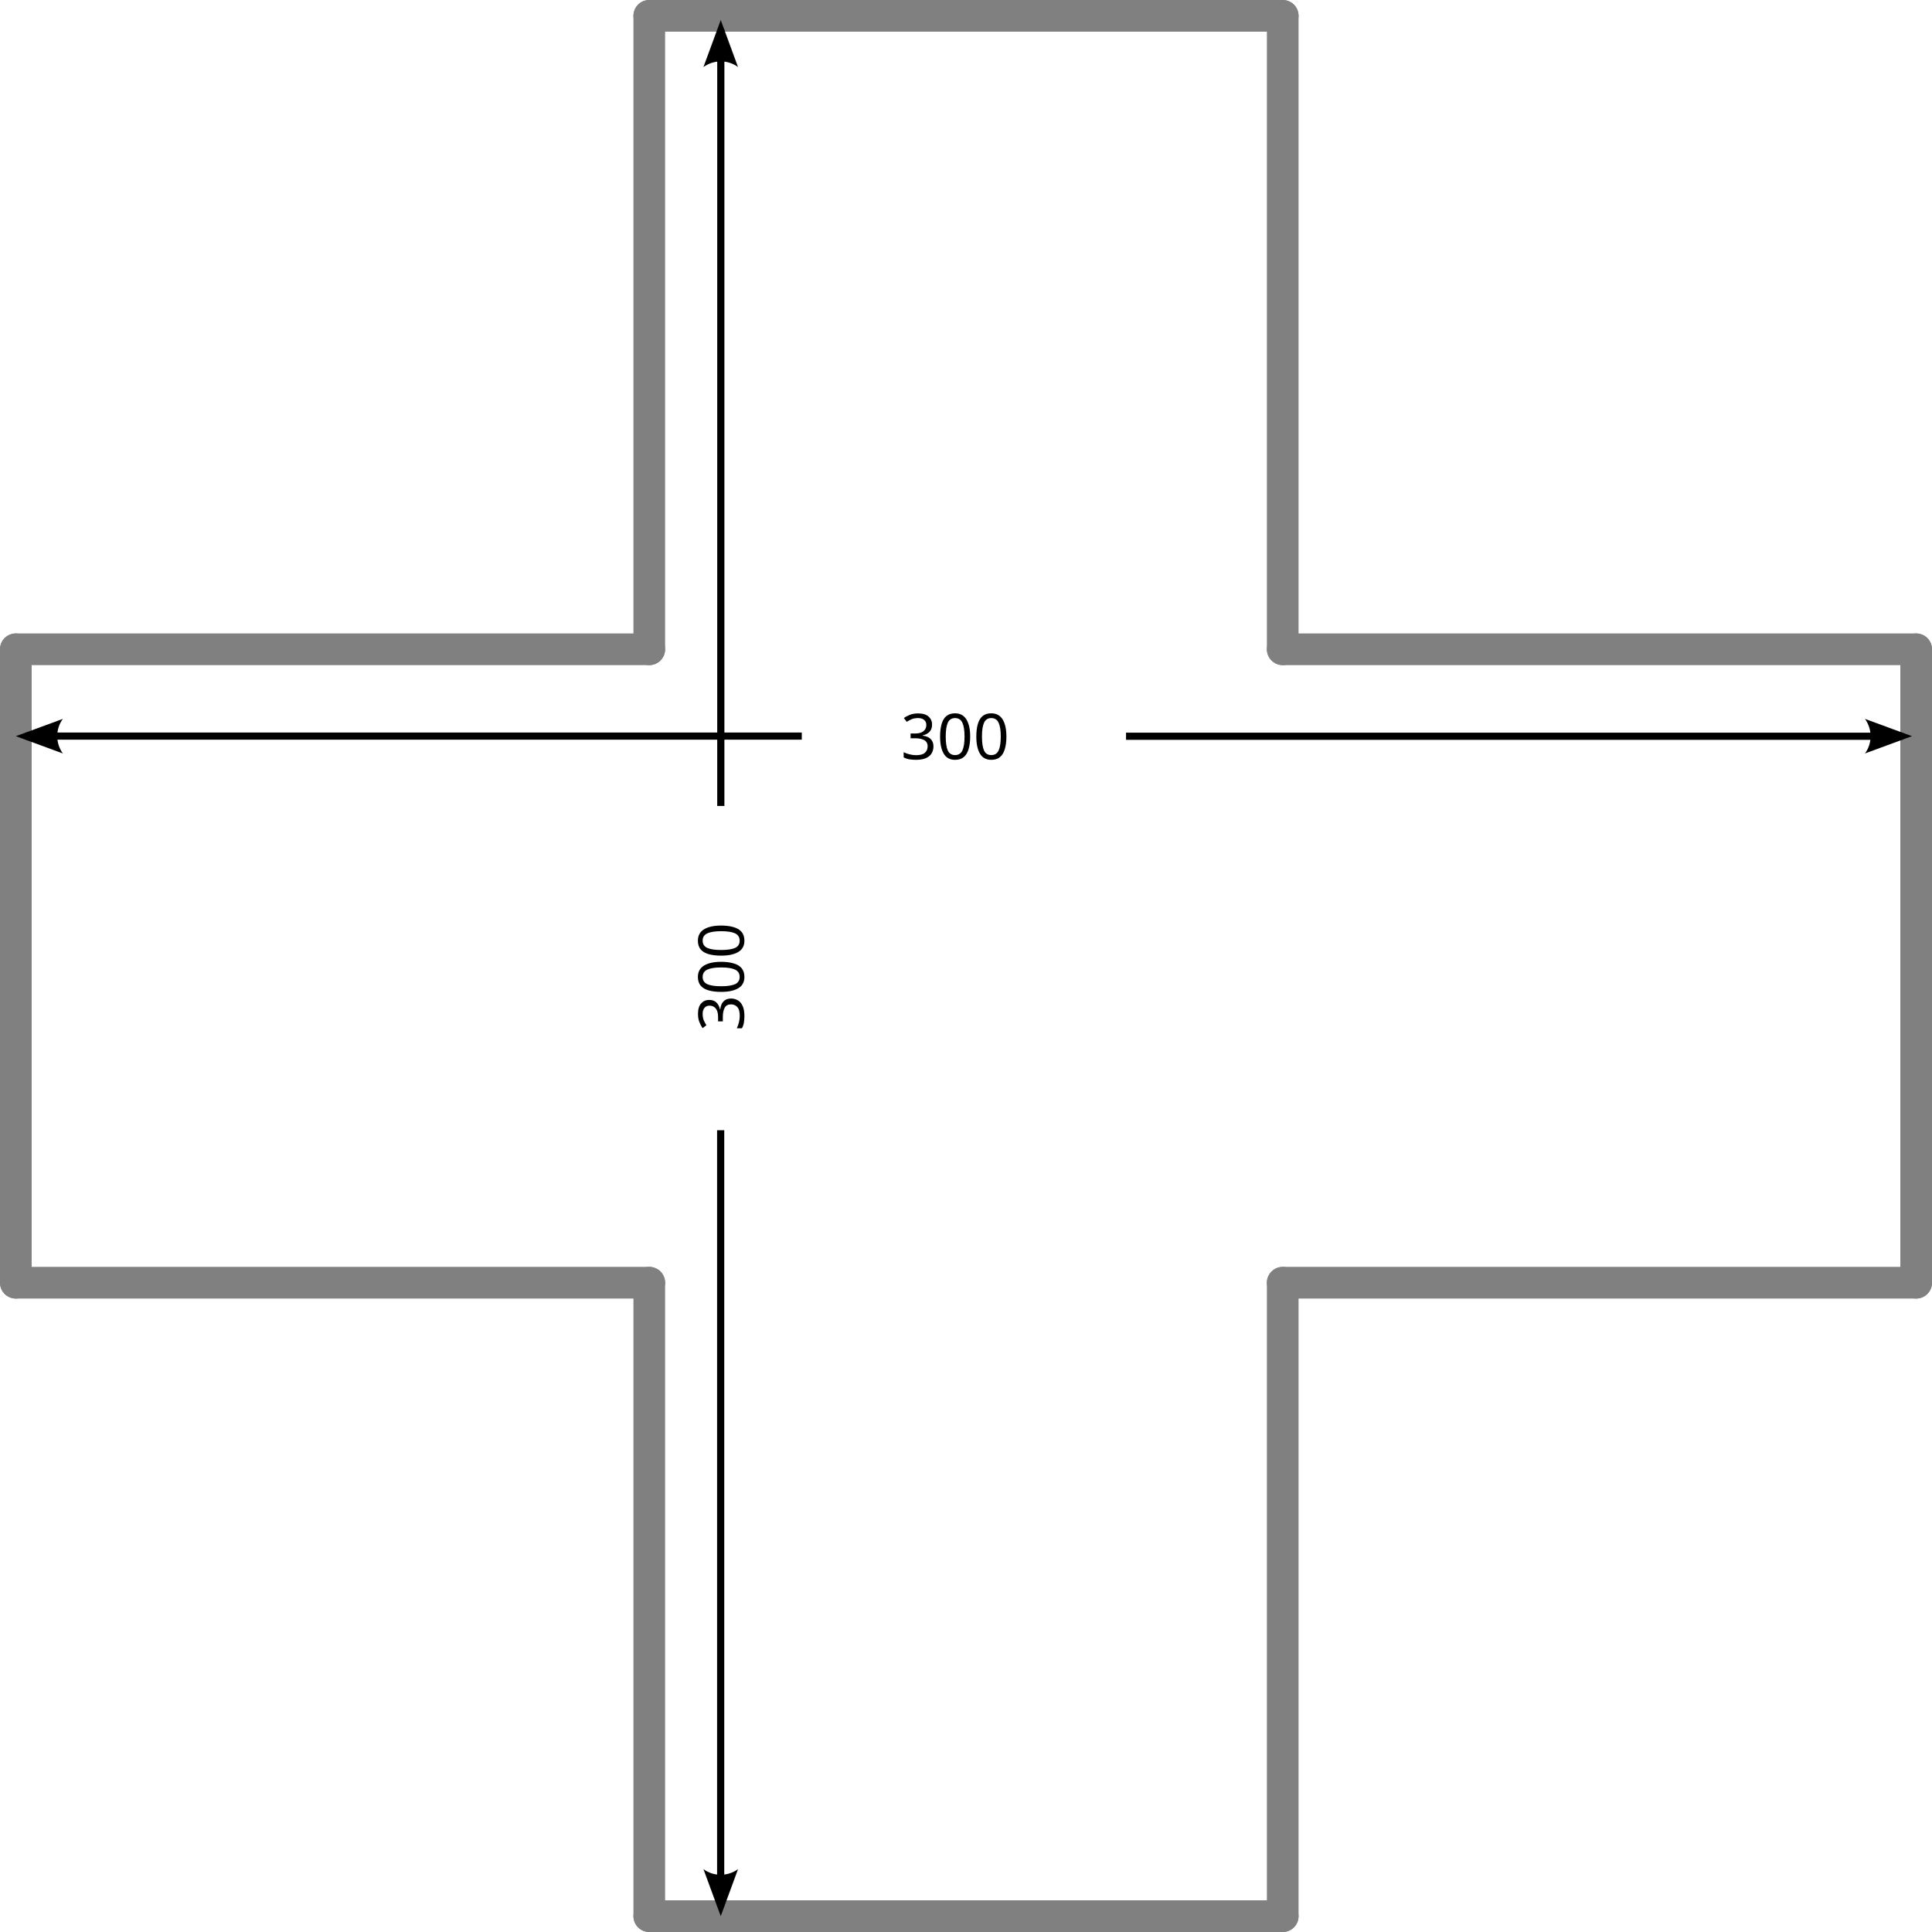
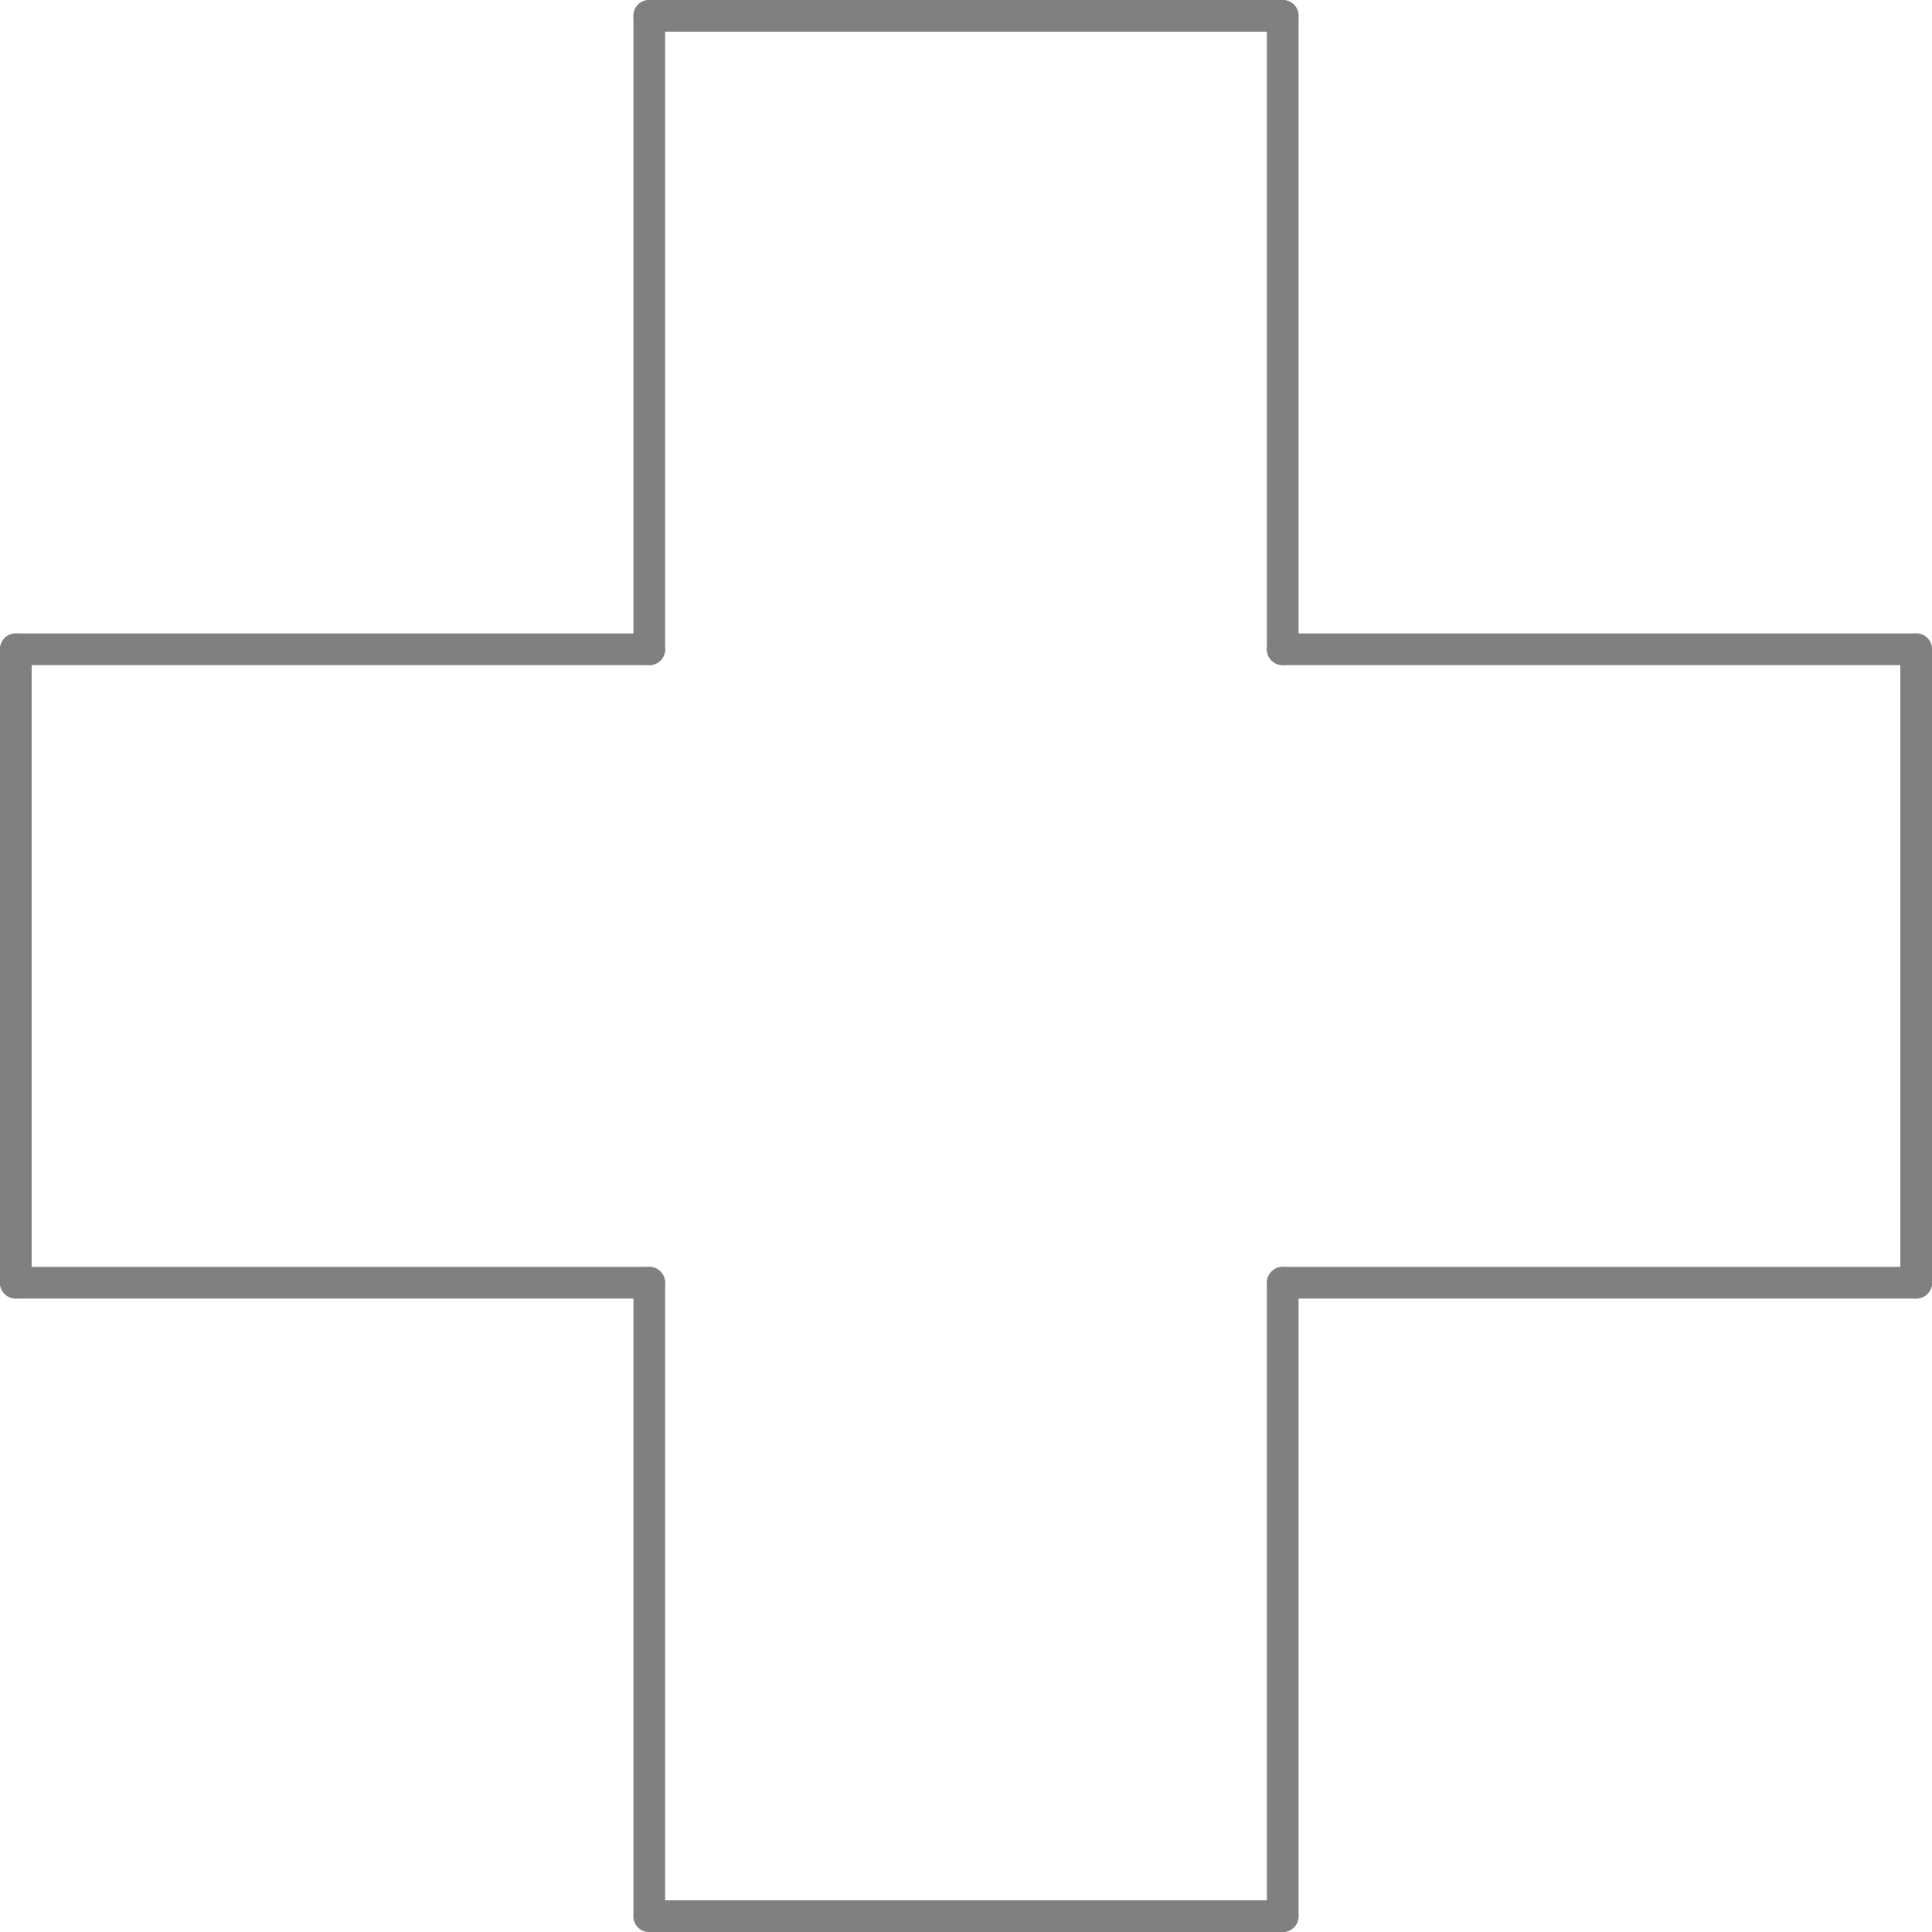
<svg xmlns="http://www.w3.org/2000/svg" version="1.1" width="305" height="305" id="svg2">
  <defs id="defs32">
    <marker refX="0" refY="0" orient="auto" id="Arrow2Mstart" style="overflow:visible">
      <path d="M 8.719,4.034 -2.207,0.016 8.719,-4.002 c -1.745,2.372 -1.735,5.617 -6e-7,8.035 z" transform="scale(0.6,0.6)" id="path3792" style="font-size:12px;fill-rule:evenodd;stroke-width:0.625;stroke-linejoin:round" />
    </marker>
    <marker refX="0" refY="0" orient="auto" id="marker6123" style="overflow:visible">
      <path d="M 8.719,4.034 -2.207,0.016 8.719,-4.002 c -1.745,2.372 -1.735,5.617 -6e-7,8.035 z" transform="scale(0.6,0.6)" id="path6125" style="font-size:12px;fill-rule:evenodd;stroke-width:0.625;stroke-linejoin:round" />
    </marker>
    <marker refX="0" refY="0" orient="auto" id="Arrow2Mstart-3" style="overflow:visible">
      <path d="M 8.719,4.034 -2.207,0.016 8.719,-4.002 c -1.745,2.372 -1.735,5.617 -6e-7,8.035 z" transform="scale(0.6,0.6)" id="path3792-2" style="font-size:12px;fill-rule:evenodd;stroke-width:0.625;stroke-linejoin:round" />
    </marker>
    <marker refX="0" refY="0" orient="auto" id="marker6693" style="overflow:visible">
      <path d="M 8.719,4.034 -2.207,0.016 8.719,-4.002 c -1.745,2.372 -1.735,5.617 -6e-7,8.035 z" transform="scale(0.6,0.6)" id="path6695" style="font-size:12px;fill-rule:evenodd;stroke-width:0.625;stroke-linejoin:round" />
    </marker>
    <marker refX="0" refY="0" orient="auto" id="Arrow2Mstart-4" style="overflow:visible">
      <path d="M 8.719,4.034 -2.207,0.016 8.719,-4.002 c -1.745,2.372 -1.735,5.617 -6e-7,8.035 z" transform="scale(0.6,0.6)" id="path3792-9" style="font-size:12px;fill-rule:evenodd;stroke-width:0.625;stroke-linejoin:round" />
    </marker>
    <marker refX="0" refY="0" orient="auto" id="marker6741" style="overflow:visible">
      <path d="M 8.719,4.034 -2.207,0.016 8.719,-4.002 c -1.745,2.372 -1.735,5.617 -6e-7,8.035 z" transform="scale(0.6,0.6)" id="path6743" style="font-size:12px;fill-rule:evenodd;stroke-width:0.625;stroke-linejoin:round" />
    </marker>
  </defs>
  <g transform="translate(-397.5,-97.5)" id="g4">
    <path d="m 400,300 0,-100" id="path6" style="fill:none;stroke:#808080;stroke-width:5;stroke-linecap:round;stroke-opacity:1" />
    <path d="m 400,200 100,0" id="path8" style="fill:none;stroke:#808080;stroke-width:5;stroke-linecap:round;stroke-opacity:1" />
    <path d="m 500,200 0,-100" id="path10" style="fill:none;stroke:#808080;stroke-width:5;stroke-linecap:round;stroke-opacity:1" />
    <path d="m 500,100 100,0" id="path12" style="fill:none;stroke:#808080;stroke-width:5;stroke-linecap:round;stroke-opacity:1" />
    <path d="m 600,100 0,100" id="path14" style="fill:none;stroke:#808080;stroke-width:5;stroke-linecap:round;stroke-opacity:1" />
    <path d="m 600,200 100,0" id="path16" style="fill:none;stroke:#808080;stroke-width:5;stroke-linecap:round;stroke-opacity:1" />
    <path d="m 700,200 0,100" id="path18" style="fill:none;stroke:#808080;stroke-width:5;stroke-linecap:round;stroke-opacity:1" />
    <path d="m 700,300 -100,0" id="path20" style="fill:none;stroke:#808080;stroke-width:5;stroke-linecap:round;stroke-opacity:1" />
    <path d="m 600,300 0,100" id="path22" style="fill:none;stroke:#808080;stroke-width:5;stroke-linecap:round;stroke-opacity:1" />
    <path d="m 600,400 -100,0" id="path24" style="fill:none;stroke:#808080;stroke-width:5;stroke-linecap:round;stroke-opacity:1" />
    <path d="m 500,400 0,-100" id="path26" style="fill:none;stroke:#808080;stroke-width:5;stroke-linecap:round;stroke-opacity:1" />
    <path d="m 500,300 -100,0" id="path28" style="fill:none;stroke:#808080;stroke-width:5;stroke-linecap:round;stroke-opacity:1" />
  </g>
-   <g transform="matrix(0,-1,1,0,15.73384,312.5234)" id="g5715-8">
-     <g transform="translate(7.750004,-0.300337)" id="g6776">
-       <path d="m 188.566,-11.434 0,122.575" id="path2995-7-8" style="fill:none;stroke:#000000;stroke-width:1.132;stroke-linecap:butt;stroke-linejoin:miter;stroke-miterlimit:4;stroke-opacity:1;stroke-dasharray:none;marker-start:url(#Arrow2Mstart)" />
-       <path d="m 188.545,284.907 0,-122.575" id="path2995-3-3-5" style="fill:none;stroke:#000000;stroke-width:1.132;stroke-linecap:butt;stroke-linejoin:miter;stroke-miterlimit:4;stroke-opacity:1;stroke-dasharray:none;marker-start:url(#Arrow2Mstart)" />
-       <text x="126.774" y="-184.915" transform="matrix(0,1,-1,0,0,0)" id="text4233-8-4" xml:space="preserve" style="font-size:40px;font-style:normal;font-weight:normal;line-height:125%;letter-spacing:0px;word-spacing:0px;fill:#000000;fill-opacity:1;stroke:none;font-family:Sans">
-         <tspan x="126.774" y="-184.915" id="tspan4235-6-4" style="font-size:10px">300</tspan>
-       </text>
-     </g>
-     <g transform="matrix(0,-1,1,0,-162.8568,268.9642)" id="g6770">
-       <path d="m 170.927,174.379 0,122.575" id="path2995-7-8-7" style="fill:none;stroke:#000000;stroke-width:1.132;stroke-linecap:butt;stroke-linejoin:miter;stroke-miterlimit:4;stroke-opacity:1;stroke-dasharray:none;marker-start:url(#Arrow2Mstart)" />
-       <path d="m 170.906,470.72 0,-122.575" id="path2995-3-3-5-8" style="fill:none;stroke:#000000;stroke-width:1.132;stroke-linecap:butt;stroke-linejoin:miter;stroke-miterlimit:4;stroke-opacity:1;stroke-dasharray:none;marker-start:url(#Arrow2Mstart)" />
-       <text x="312.588" y="-167.276" transform="matrix(0,1,-1,0,0,0)" id="text4233-8-4-2" xml:space="preserve" style="font-size:40px;font-style:normal;font-weight:normal;line-height:125%;letter-spacing:0px;word-spacing:0px;fill:#000000;fill-opacity:1;stroke:none;font-family:Sans">
-         <tspan x="312.588" y="-167.276" id="tspan4235-6-4-3" style="font-size:10px">300</tspan>
-       </text>
-     </g>
-   </g>
</svg>
